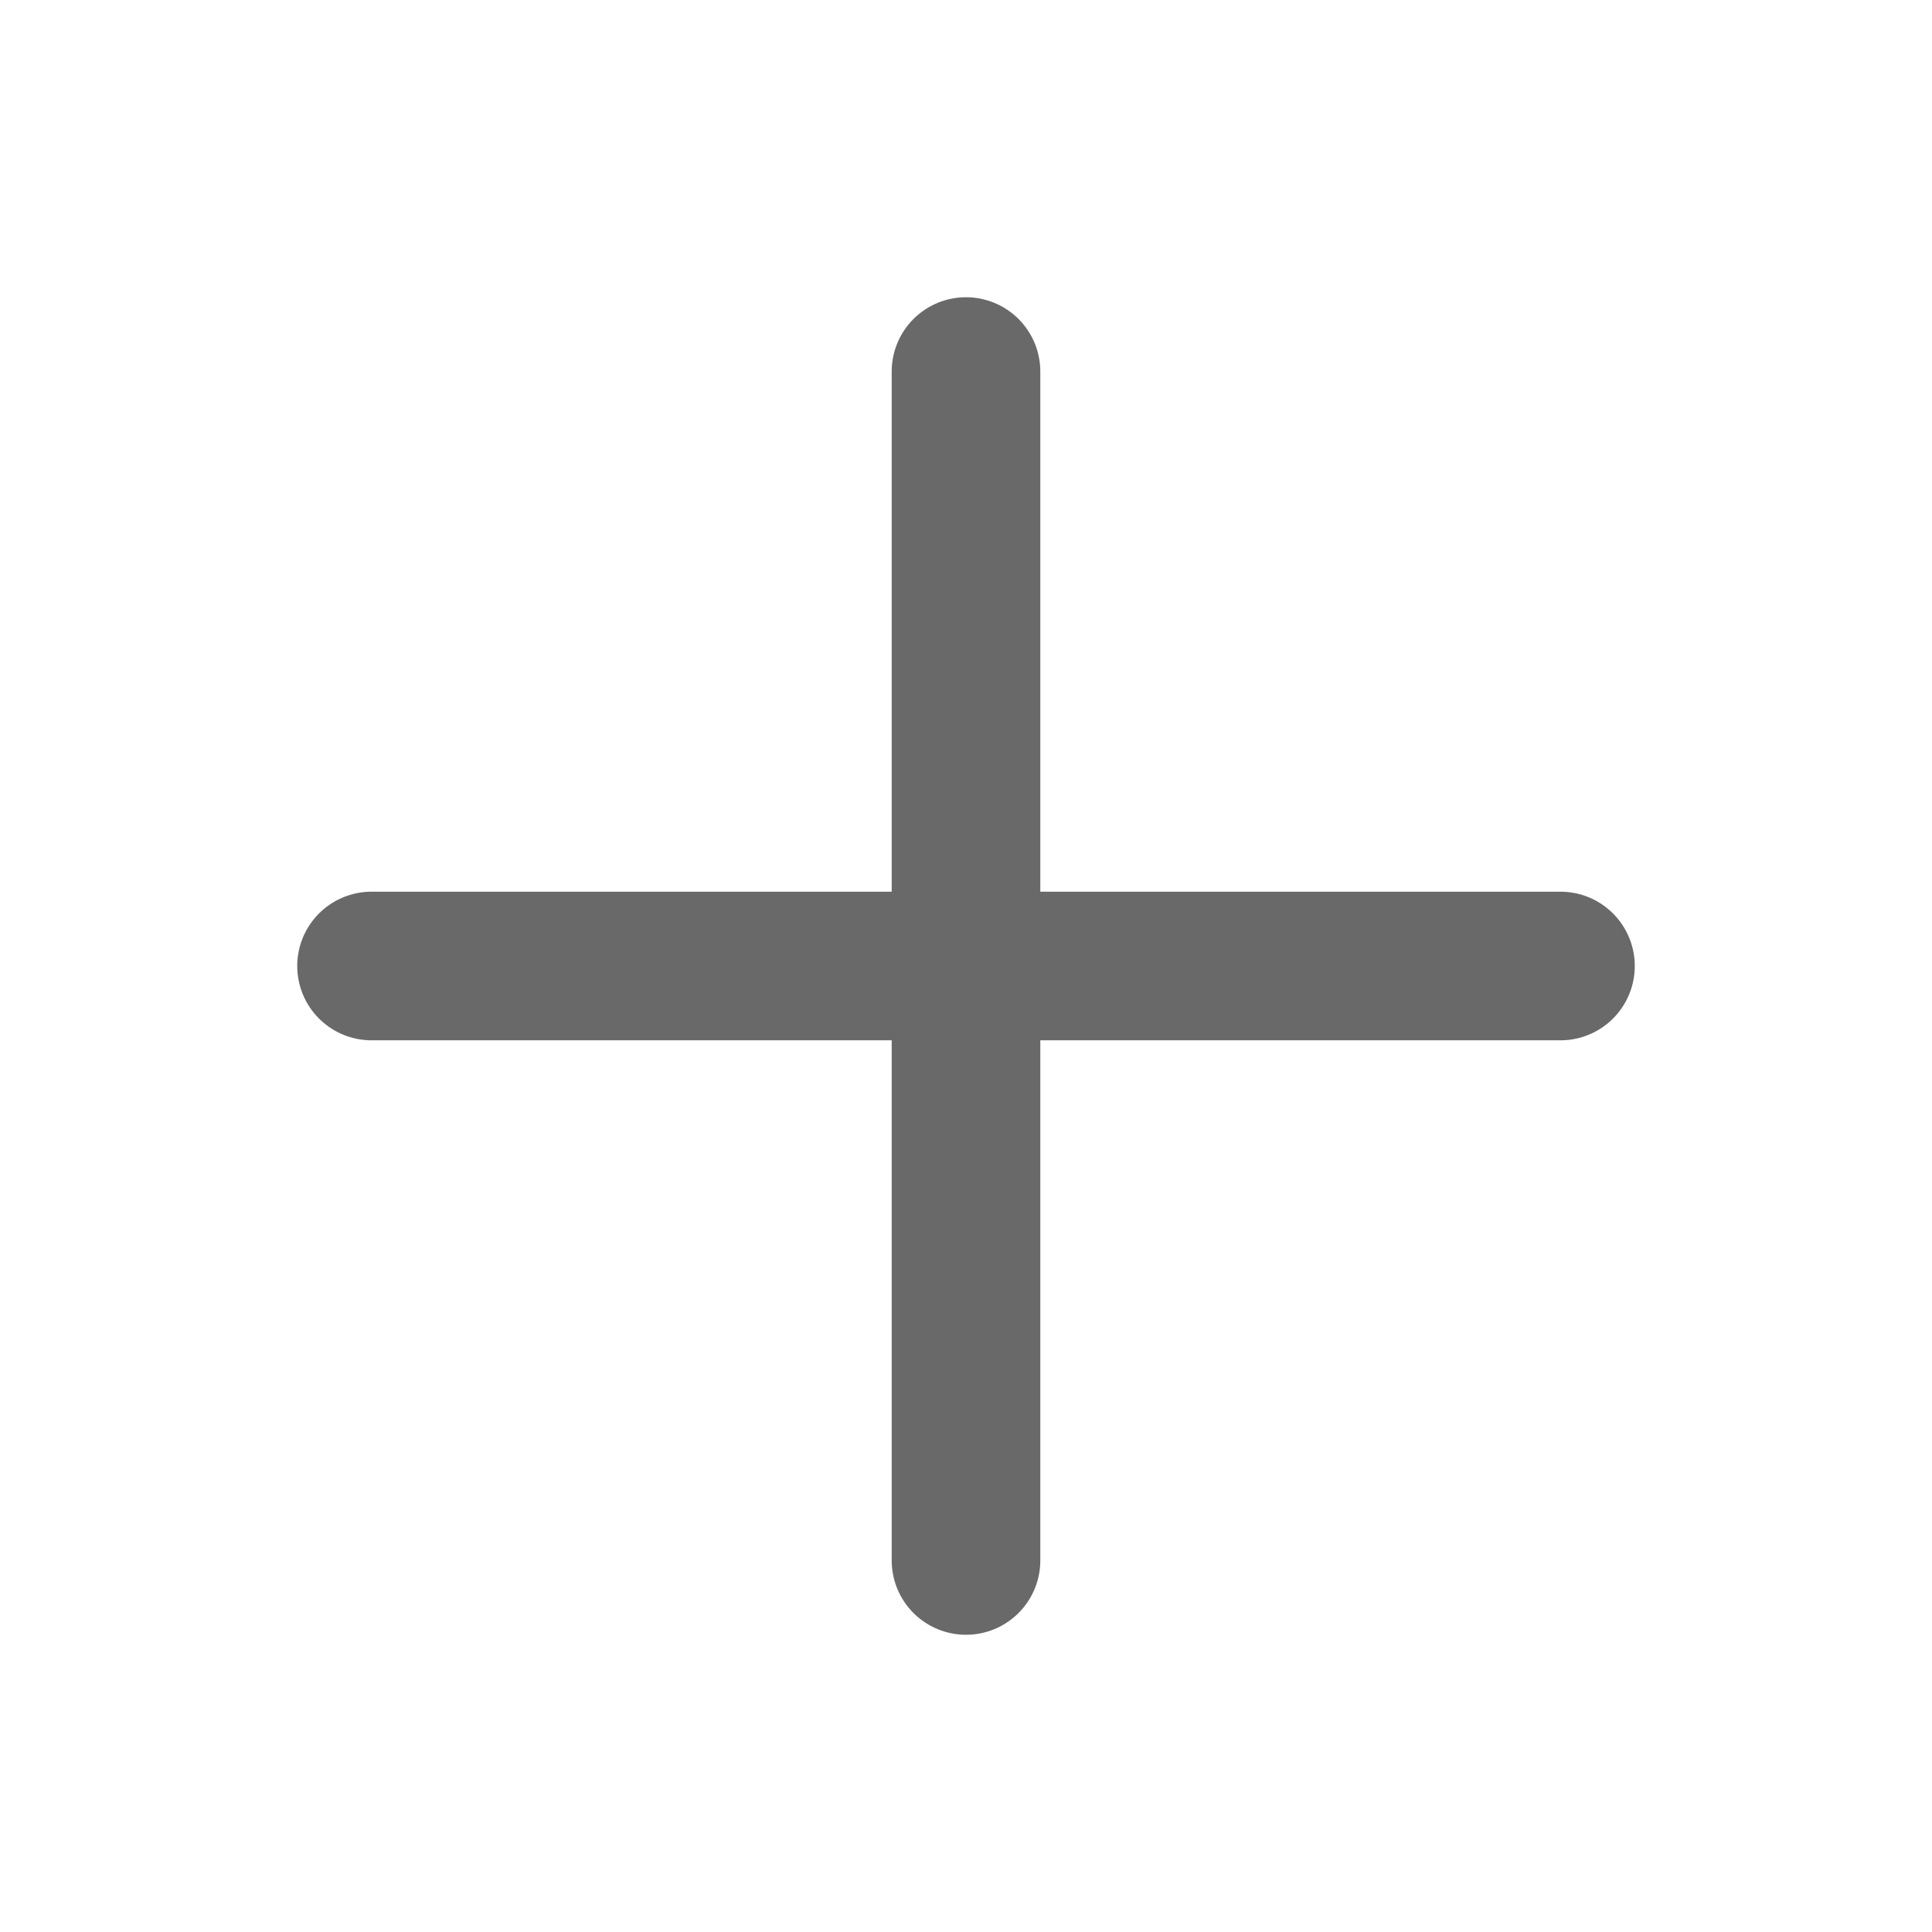
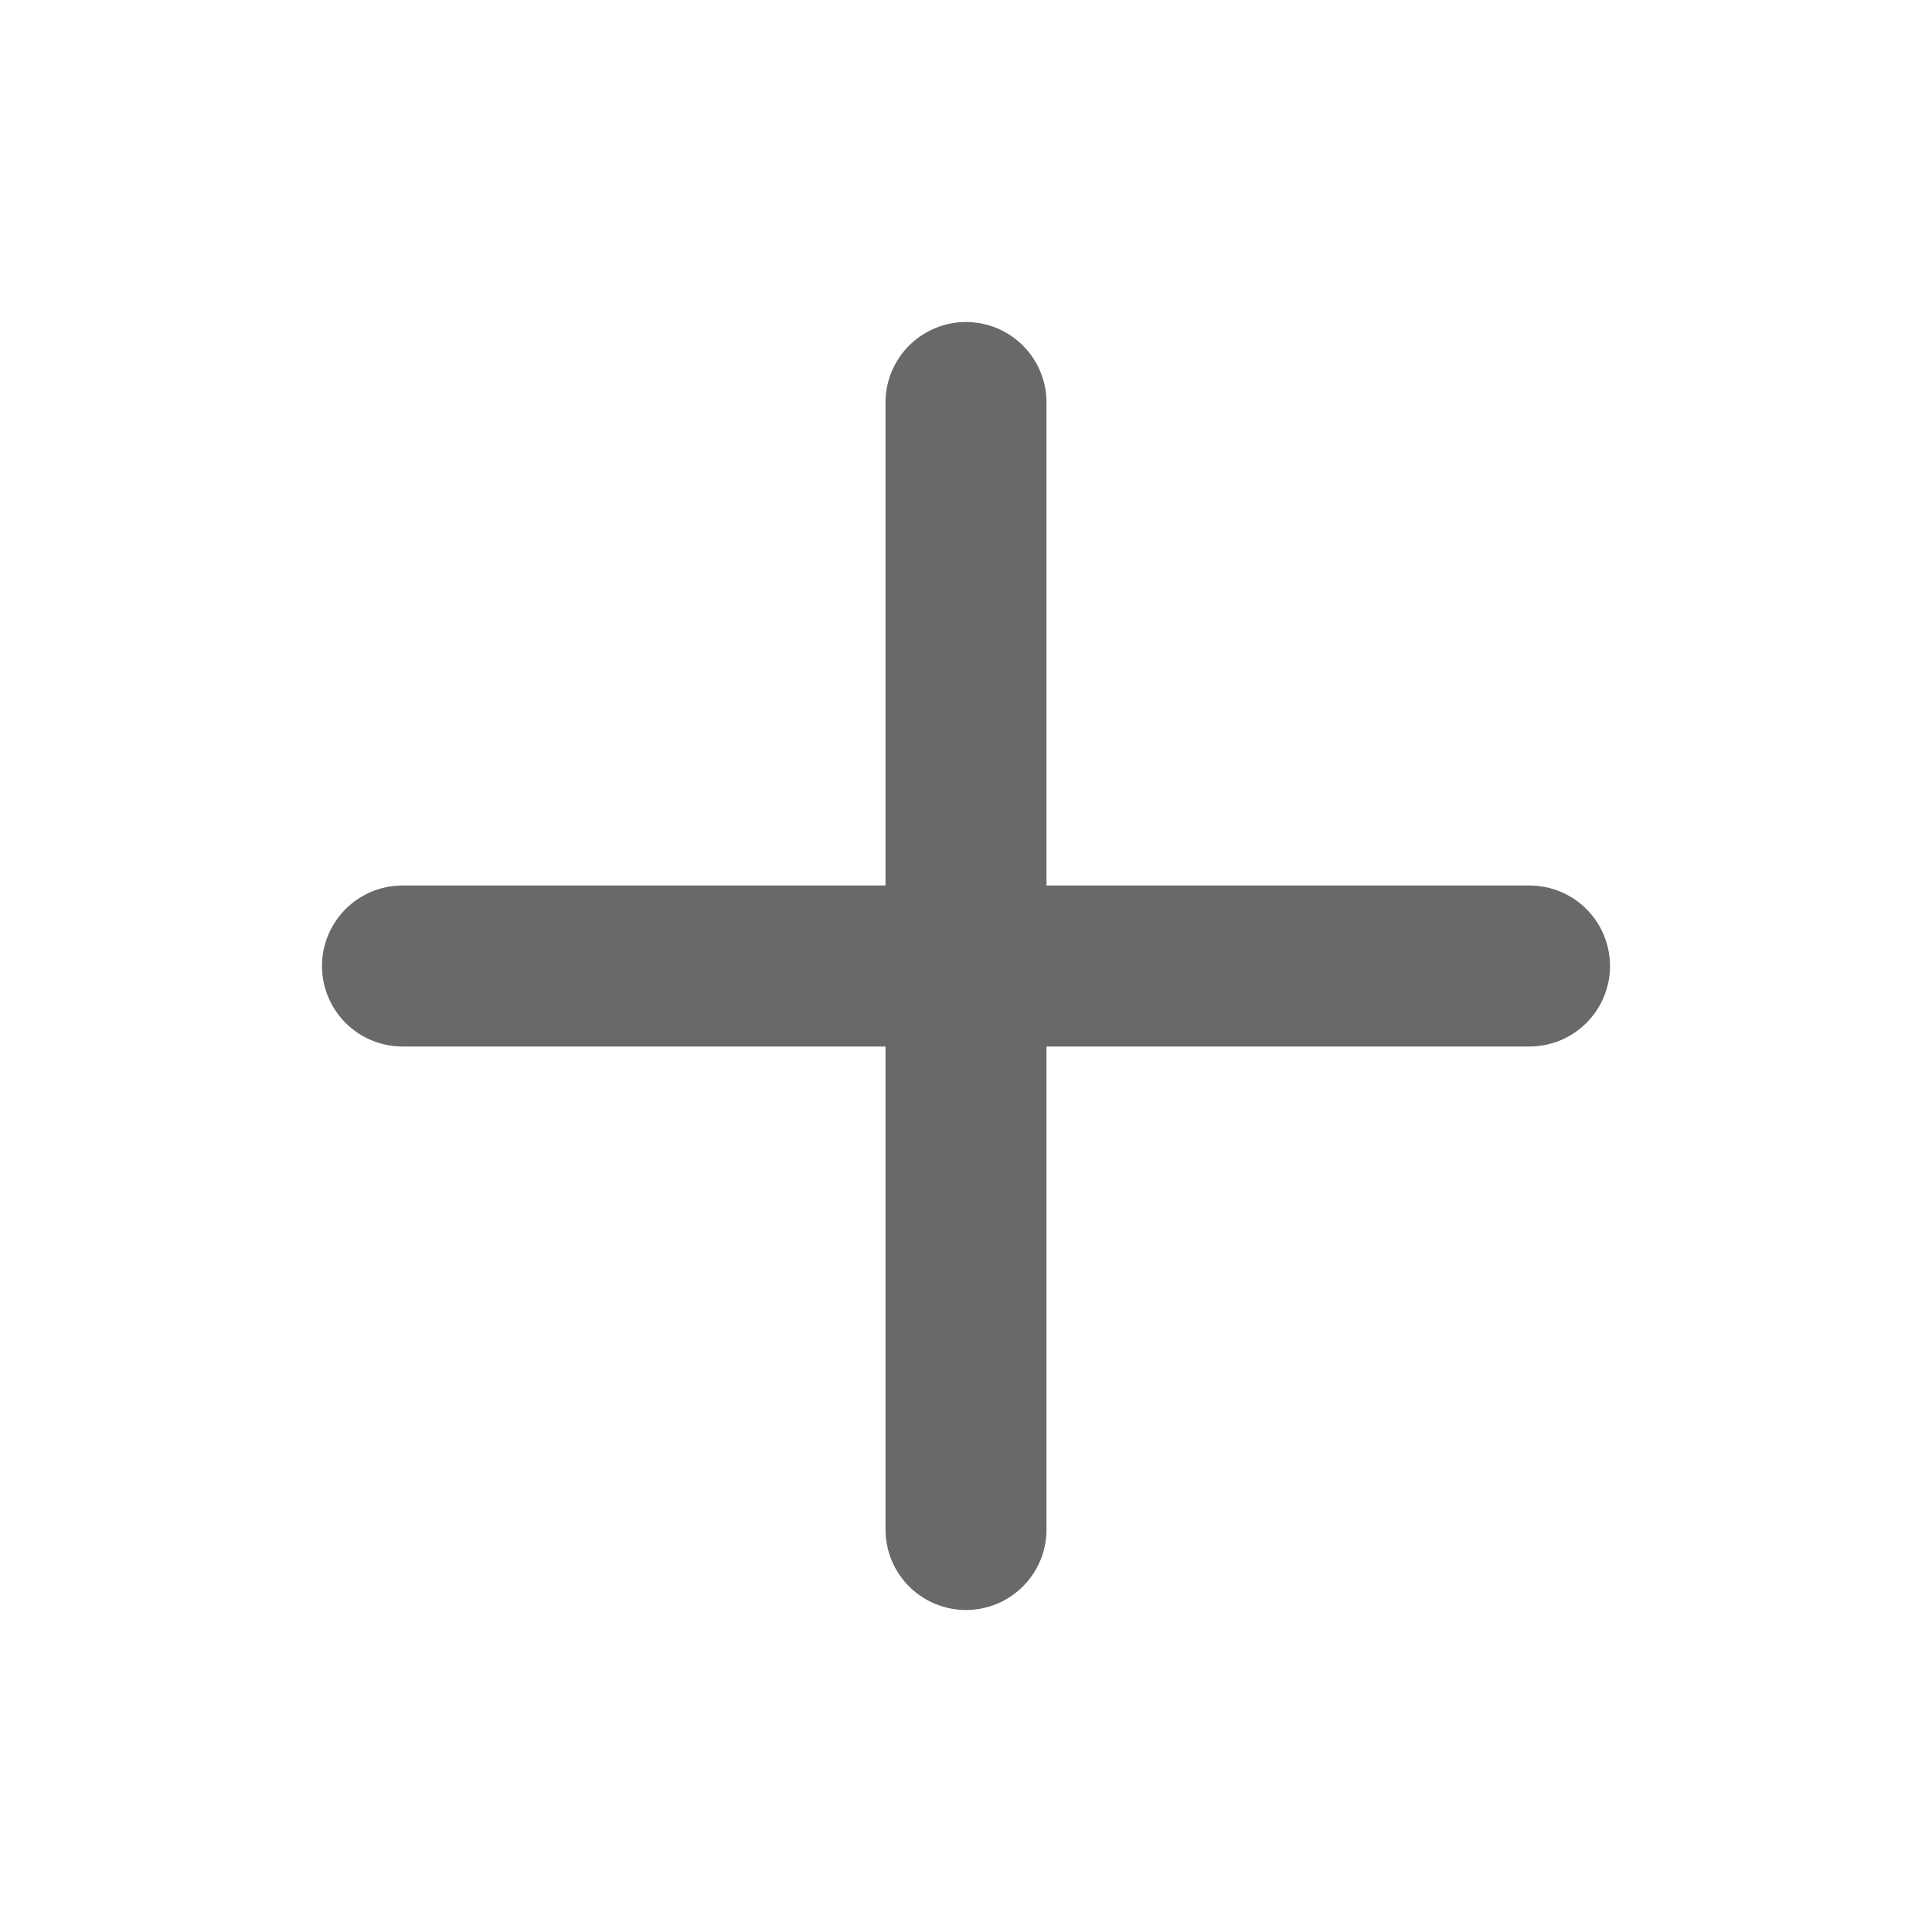
- <svg xmlns="http://www.w3.org/2000/svg" viewBox="0 0 13 13">
-   <g id="background" class="icn icn--text-color" fill="none" stroke="#696969" stroke-linecap="round" stroke-linejoin="round">
-     <path d="m 2.5,6.5 h 8 z" />
-     <path d="m 6.5,2.5 v 8 z" />
+ <svg xmlns="http://www.w3.org/2000/svg" viewBox="0 0 24 24">
+   <g id="background" class="icn icn--text-color" fill="none" stroke="#696969" stroke-linecap="round" stroke-linejoin="round" stroke-width="2">
+     <path d="M 12,19 V 5" />
+     <path d="M 5,12 H 19" />
  </g>
</svg>
